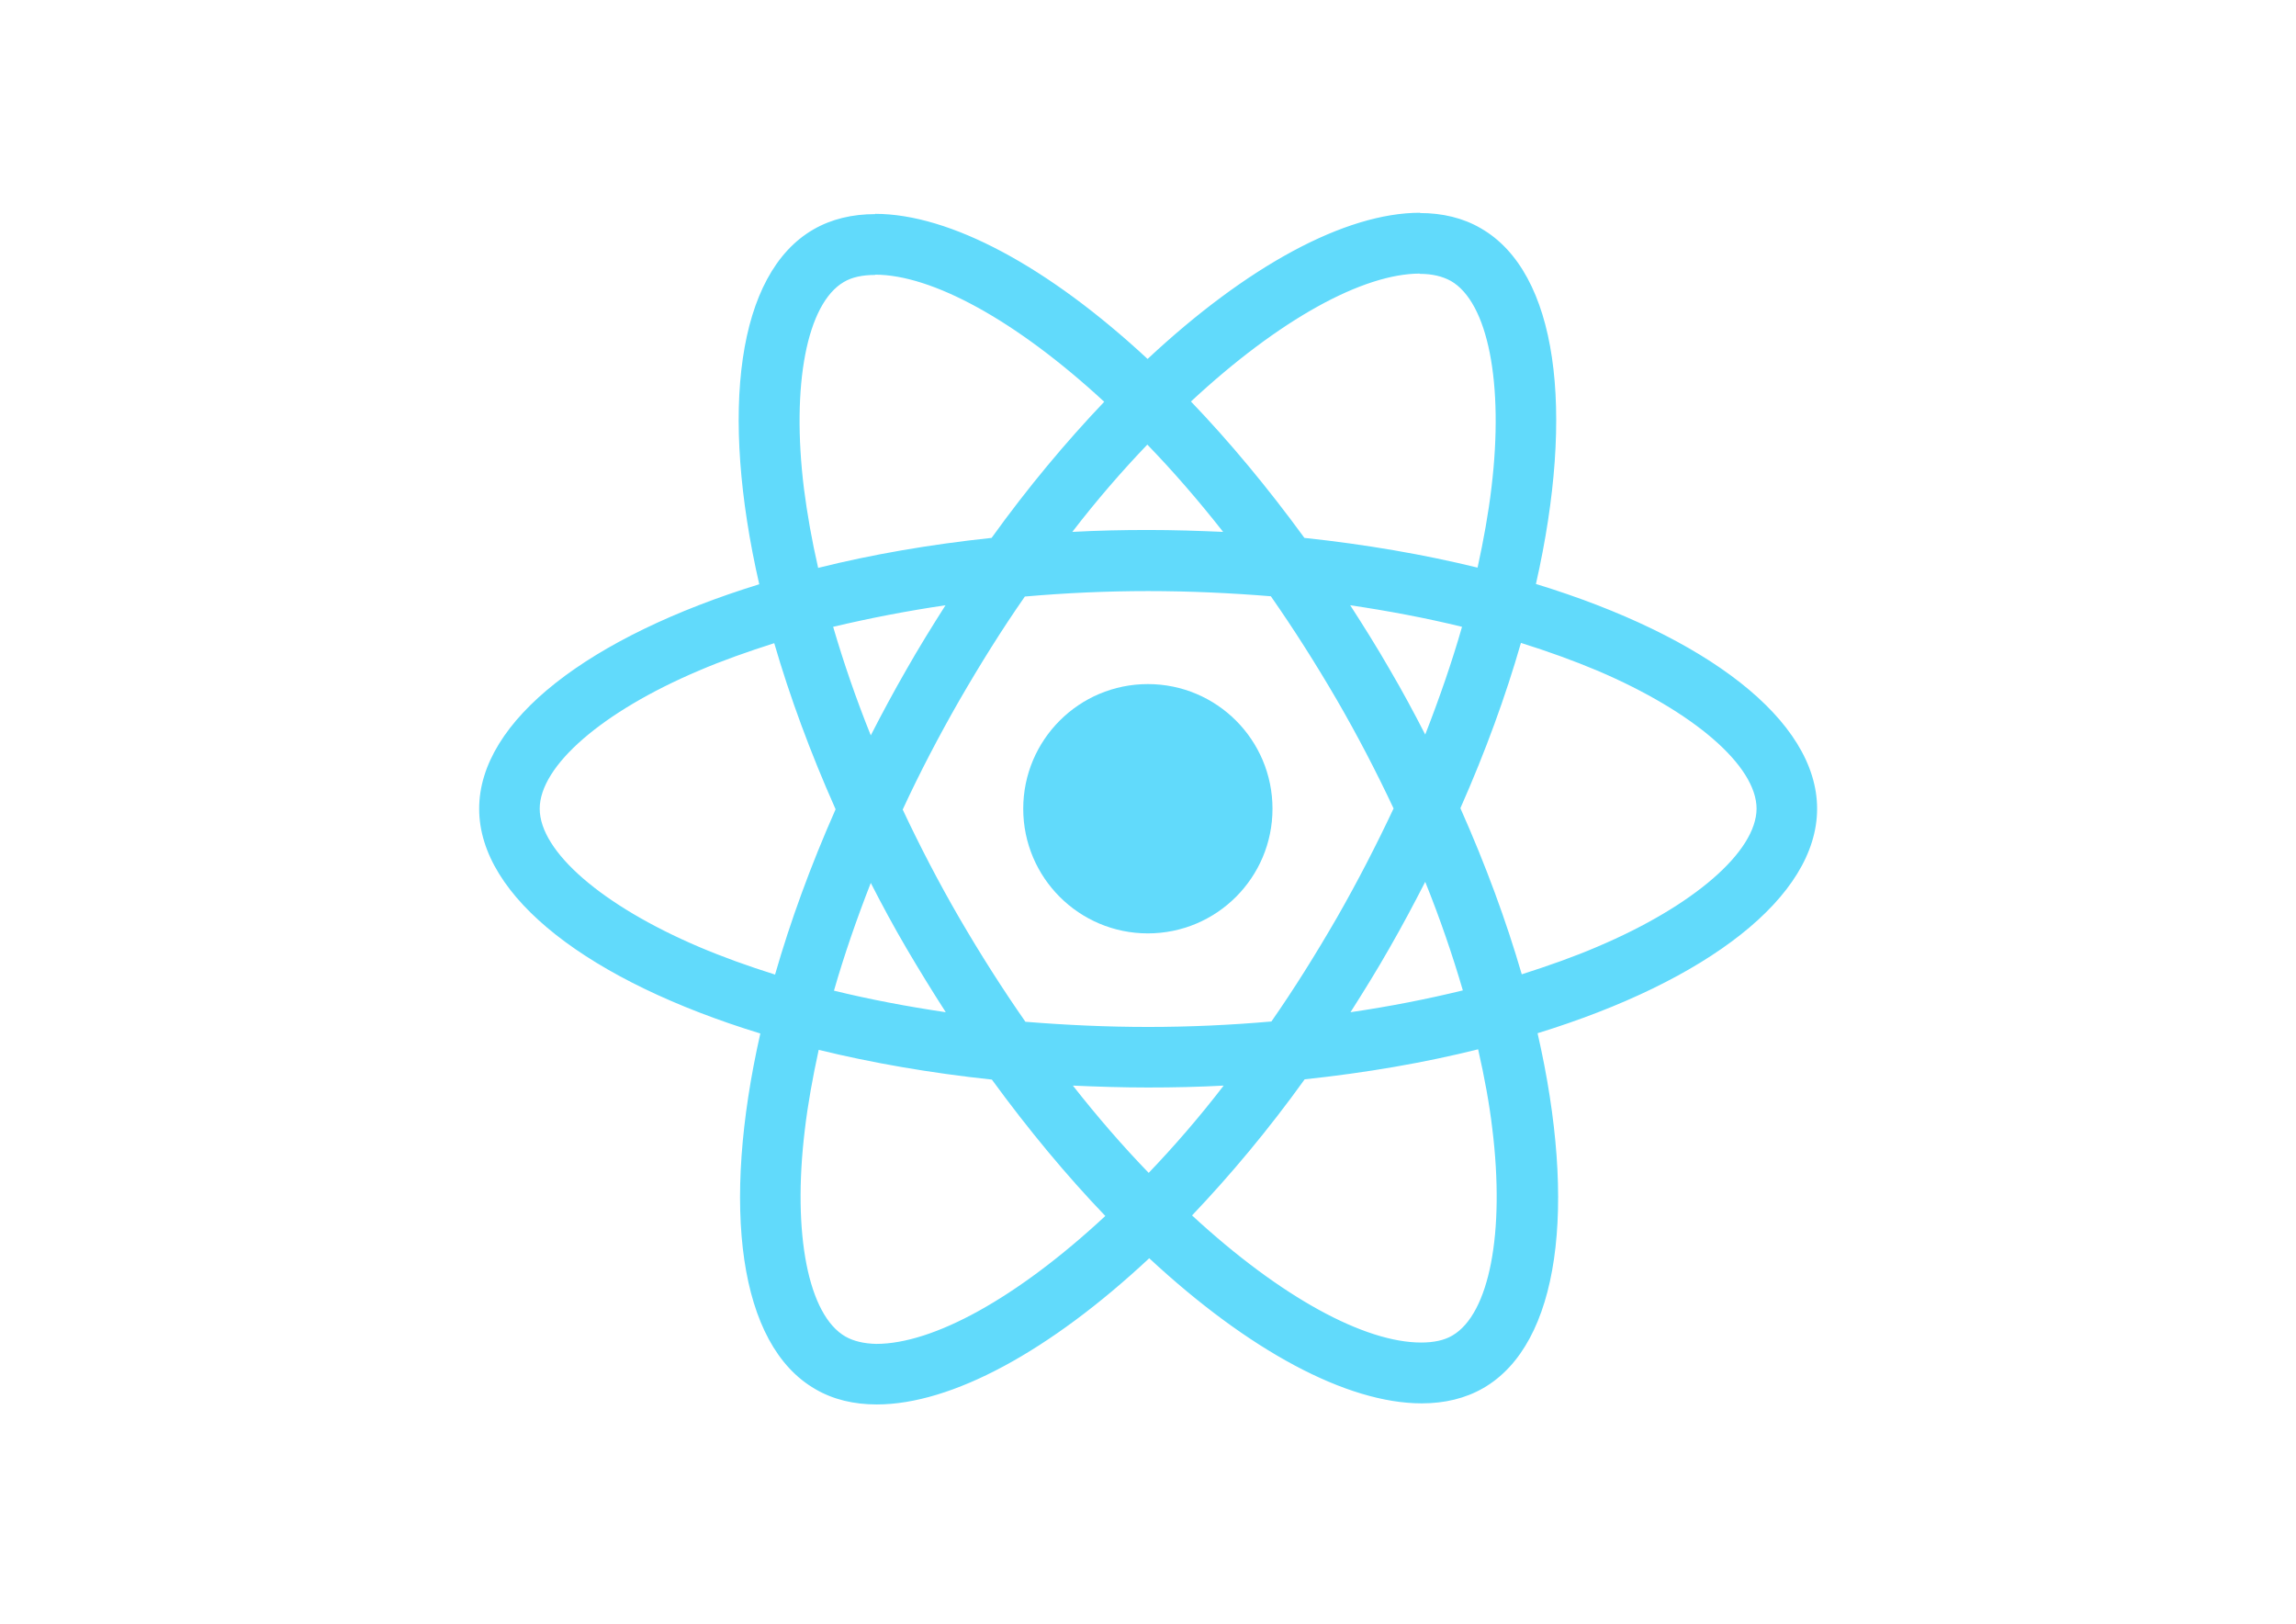
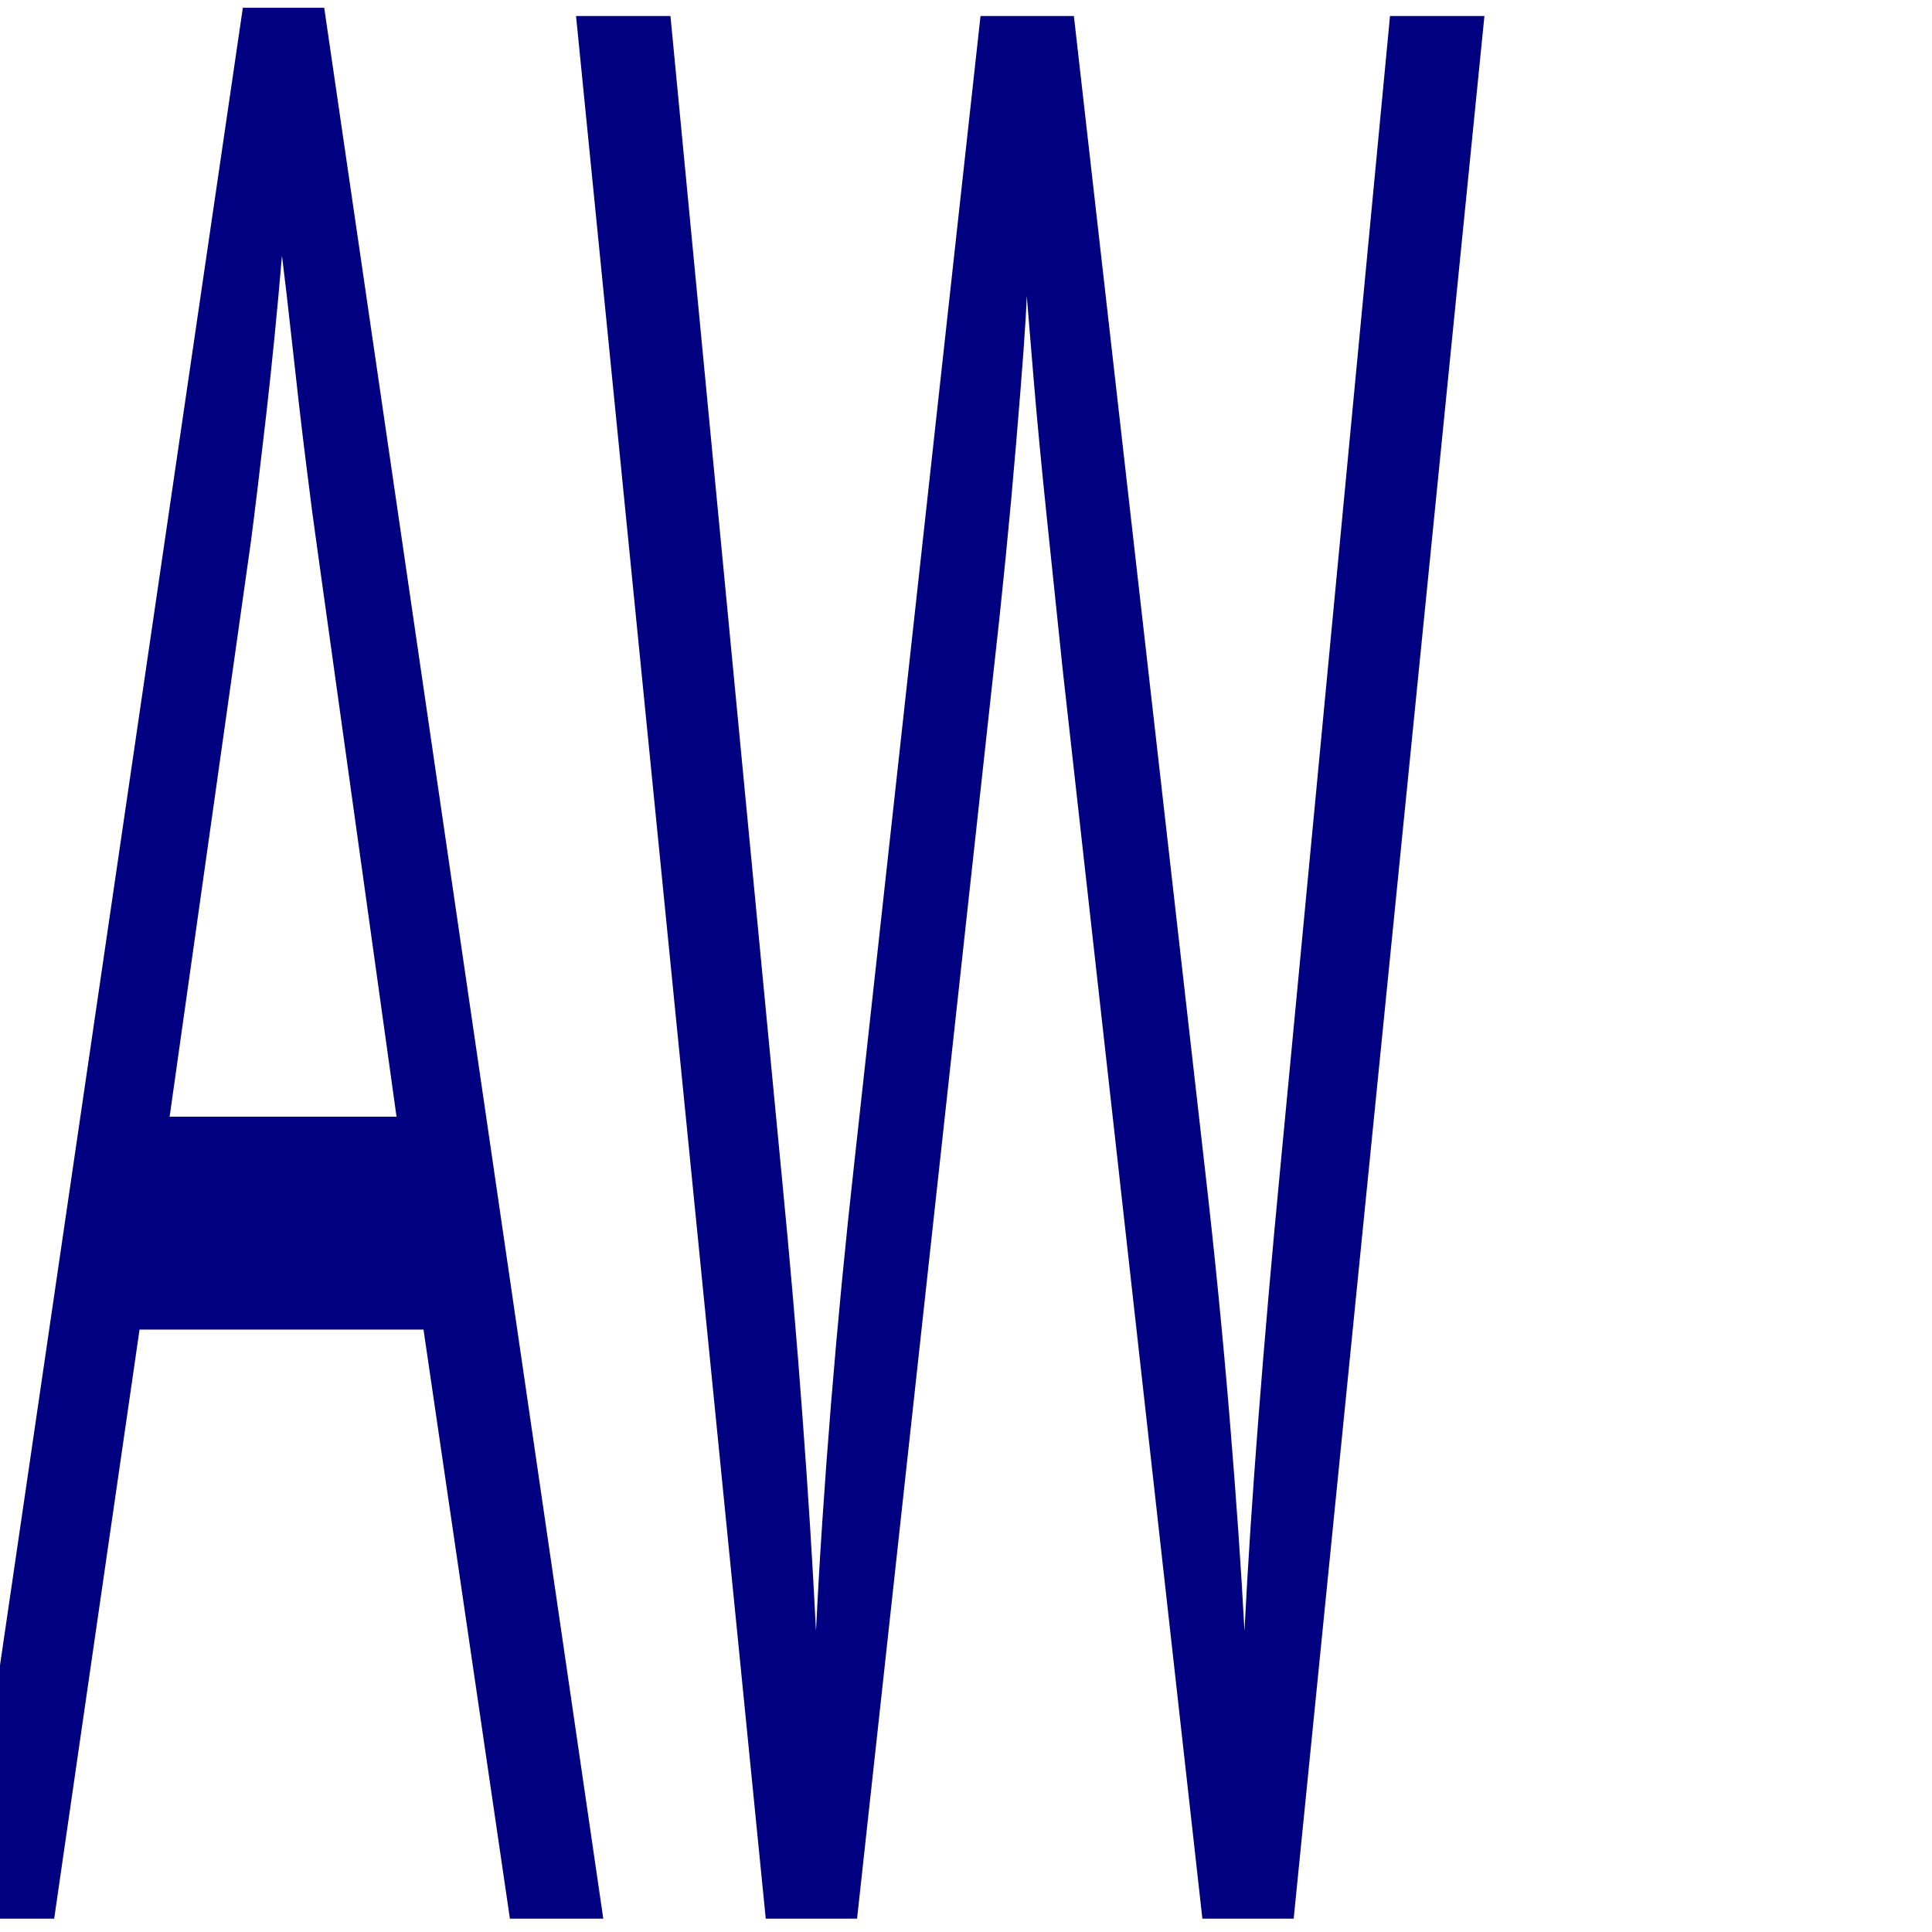
- <svg xmlns="http://www.w3.org/2000/svg" viewBox="0 0 841.9 595.3">
-   <g fill="#61DAFB">
-     <path d="M666.3 296.5c0-32.5-40.7-63.3-103.1-82.4 14.4-63.6 8-114.2-20.2-130.4-6.5-3.8-14.1-5.6-22.4-5.6v22.3c4.6 0 8.3.9 11.4 2.6 13.6 7.8 19.5 37.5 14.9 75.7-1.1 9.4-2.9 19.3-5.1 29.4-19.6-4.8-41-8.5-63.5-10.9-13.5-18.5-27.5-35.3-41.6-50 32.6-30.3 63.2-46.9 84-46.9V78c-27.5 0-63.5 19.6-99.9 53.6-36.4-33.8-72.4-53.2-99.9-53.2v22.3c20.7 0 51.4 16.5 84 46.6-14 14.7-28 31.4-41.3 49.9-22.6 2.4-44 6.1-63.6 11-2.3-10-4-19.7-5.2-29-4.7-38.2 1.1-67.9 14.6-75.8 3-1.8 6.9-2.6 11.5-2.6V78.5c-8.4 0-16 1.8-22.6 5.6-28.1 16.2-34.4 66.7-19.9 130.1-62.2 19.2-102.7 49.9-102.7 82.3 0 32.5 40.7 63.3 103.1 82.4-14.4 63.6-8 114.2 20.2 130.4 6.5 3.8 14.1 5.6 22.5 5.6 27.5 0 63.5-19.6 99.9-53.6 36.4 33.8 72.4 53.2 99.9 53.2 8.4 0 16-1.8 22.6-5.6 28.1-16.2 34.4-66.7 19.9-130.1 62-19.1 102.5-49.9 102.5-82.3zm-130.2-66.7c-3.7 12.9-8.3 26.2-13.5 39.5-4.1-8-8.4-16-13.1-24-4.6-8-9.5-15.8-14.4-23.4 14.2 2.1 27.9 4.7 41 7.9zm-45.8 106.5c-7.8 13.5-15.8 26.3-24.1 38.2-14.9 1.3-30 2-45.2 2-15.1 0-30.2-.7-45-1.9-8.3-11.9-16.4-24.6-24.2-38-7.6-13.1-14.5-26.4-20.8-39.8 6.2-13.4 13.2-26.8 20.7-39.9 7.8-13.5 15.8-26.3 24.1-38.2 14.9-1.3 30-2 45.2-2 15.1 0 30.2.7 45 1.9 8.3 11.9 16.4 24.6 24.2 38 7.6 13.1 14.5 26.4 20.8 39.8-6.3 13.4-13.2 26.8-20.7 39.9zm32.3-13c5.4 13.4 10 26.8 13.8 39.8-13.1 3.2-26.9 5.9-41.2 8 4.9-7.7 9.8-15.6 14.4-23.7 4.6-8 8.9-16.1 13-24.1zM421.2 430c-9.3-9.6-18.6-20.3-27.8-32 9 .4 18.2.7 27.5.7 9.4 0 18.7-.2 27.8-.7-9 11.7-18.3 22.4-27.5 32zm-74.4-58.9c-14.2-2.1-27.9-4.7-41-7.9 3.7-12.9 8.3-26.2 13.5-39.5 4.1 8 8.4 16 13.1 24 4.7 8 9.5 15.8 14.4 23.4zM420.7 163c9.3 9.6 18.6 20.3 27.8 32-9-.4-18.2-.7-27.5-.7-9.4 0-18.7.2-27.8.7 9-11.7 18.3-22.4 27.5-32zm-74 58.9c-4.9 7.7-9.8 15.6-14.4 23.7-4.6 8-8.9 16-13 24-5.4-13.4-10-26.8-13.8-39.8 13.1-3.1 26.9-5.8 41.2-7.9zm-90.5 125.2c-35.4-15.1-58.3-34.9-58.3-50.6 0-15.7 22.9-35.6 58.3-50.6 8.6-3.7 18-7 27.7-10.1 5.7 19.6 13.2 40 22.5 60.9-9.2 20.8-16.6 41.1-22.2 60.6-9.9-3.1-19.3-6.5-28-10.2zM310 490c-13.6-7.8-19.5-37.5-14.9-75.7 1.1-9.4 2.9-19.3 5.1-29.4 19.6 4.8 41 8.5 63.5 10.9 13.5 18.5 27.5 35.3 41.6 50-32.6 30.3-63.2 46.9-84 46.9-4.5-.1-8.3-1-11.3-2.7zm237.2-76.2c4.7 38.2-1.1 67.9-14.6 75.8-3 1.8-6.9 2.6-11.5 2.6-20.7 0-51.4-16.5-84-46.6 14-14.7 28-31.4 41.3-49.9 22.6-2.4 44-6.1 63.6-11 2.3 10.1 4.1 19.8 5.2 29.1zm38.5-66.7c-8.6 3.7-18 7-27.7 10.1-5.7-19.6-13.2-40-22.5-60.9 9.2-20.8 16.6-41.1 22.2-60.6 9.9 3.1 19.3 6.5 28.1 10.2 35.4 15.1 58.3 34.9 58.3 50.6-.1 15.7-23 35.6-58.4 50.6zM320.8 78.4z" />
-     <circle cx="420.9" cy="296.5" r="45.7" />
-     <path d="M520.5 78.1z" />
+ <svg xmlns="http://www.w3.org/2000/svg" width="125mm" height="125mm" viewBox="0 0 125 125" version="1.1" id="svg5">
+   <defs id="defs2" />
+   <g id="layer1">
+     <text xml:space="preserve" style="font-size:105.809px;line-height:1.25;font-family:sans-serif;word-spacing:0px;fill:#000080;stroke-width:3.05" x="-3.915" y="76.183" id="text63" transform="scale(0.6136995,1.629462)">
+       <tspan id="tspan61" x="-3.915" y="76.183" style="font-style:normal;font-variant:normal;font-weight:normal;font-stretch:normal;font-size:105.809px;font-family:drmdozui7;-inkscape-font-specification:drmdozui7;fill:#000080;stroke-width:3.05">AW</tspan>
+     </text>
  </g>
</svg>
